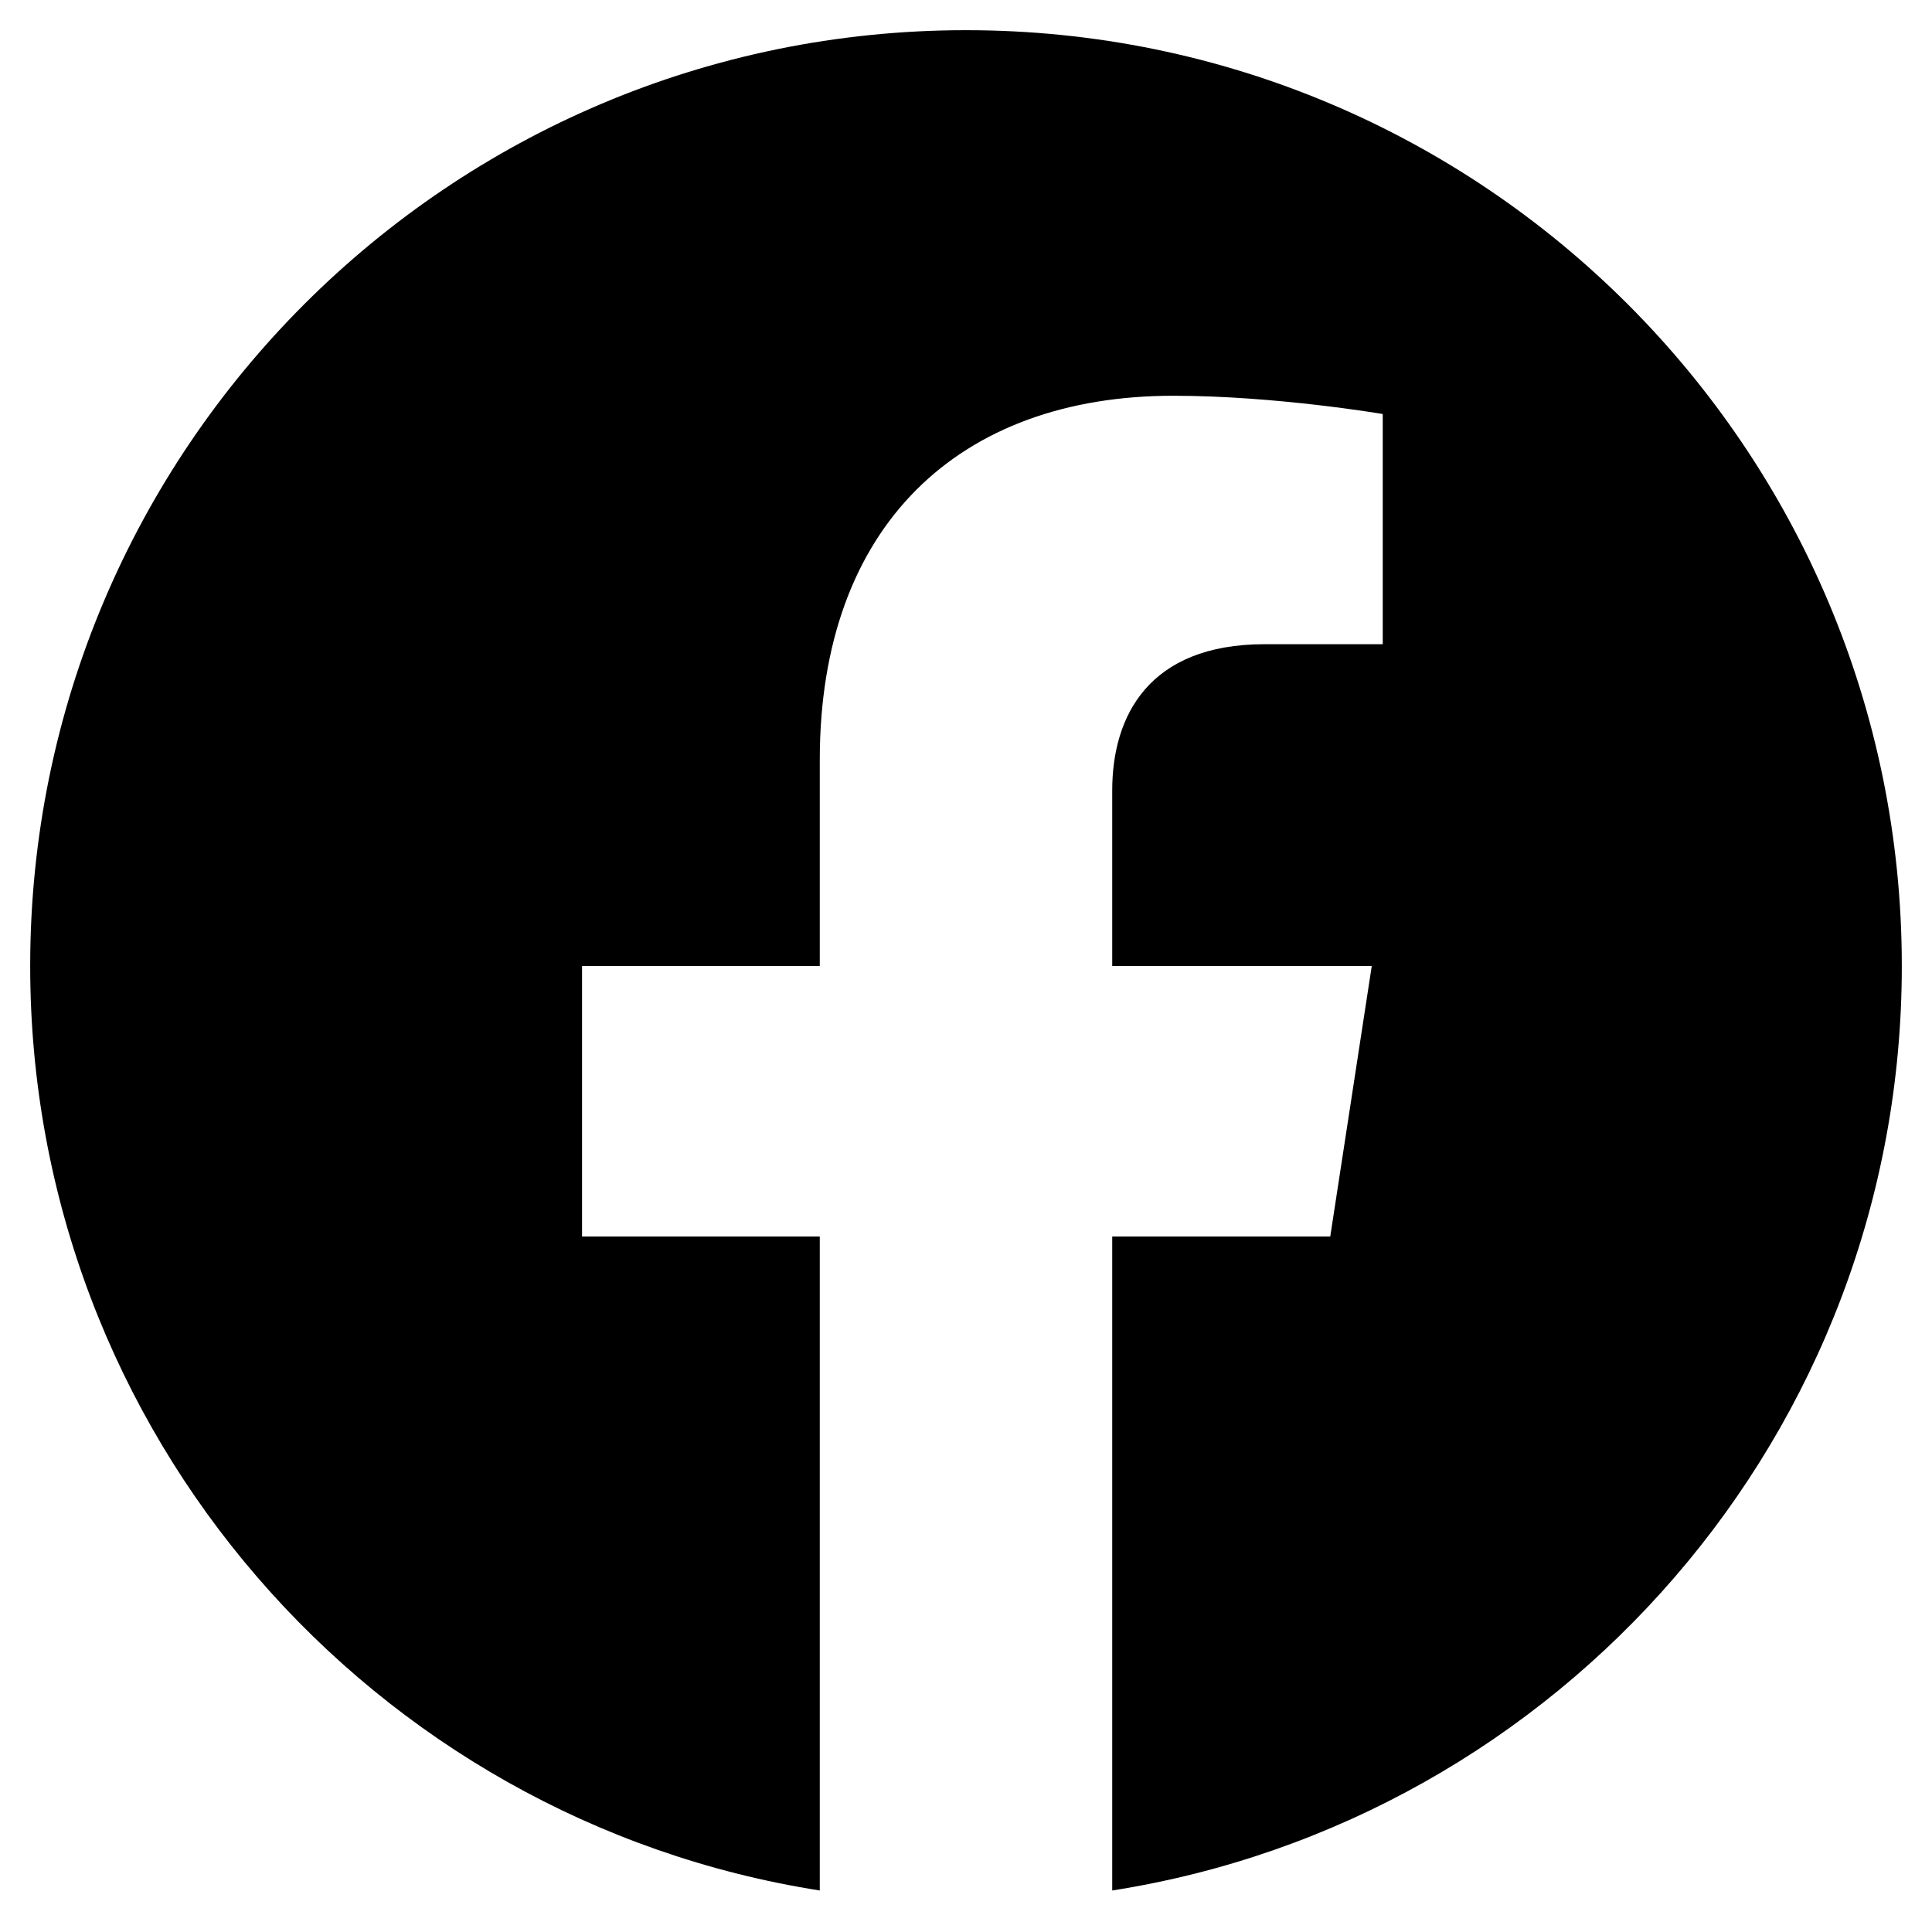
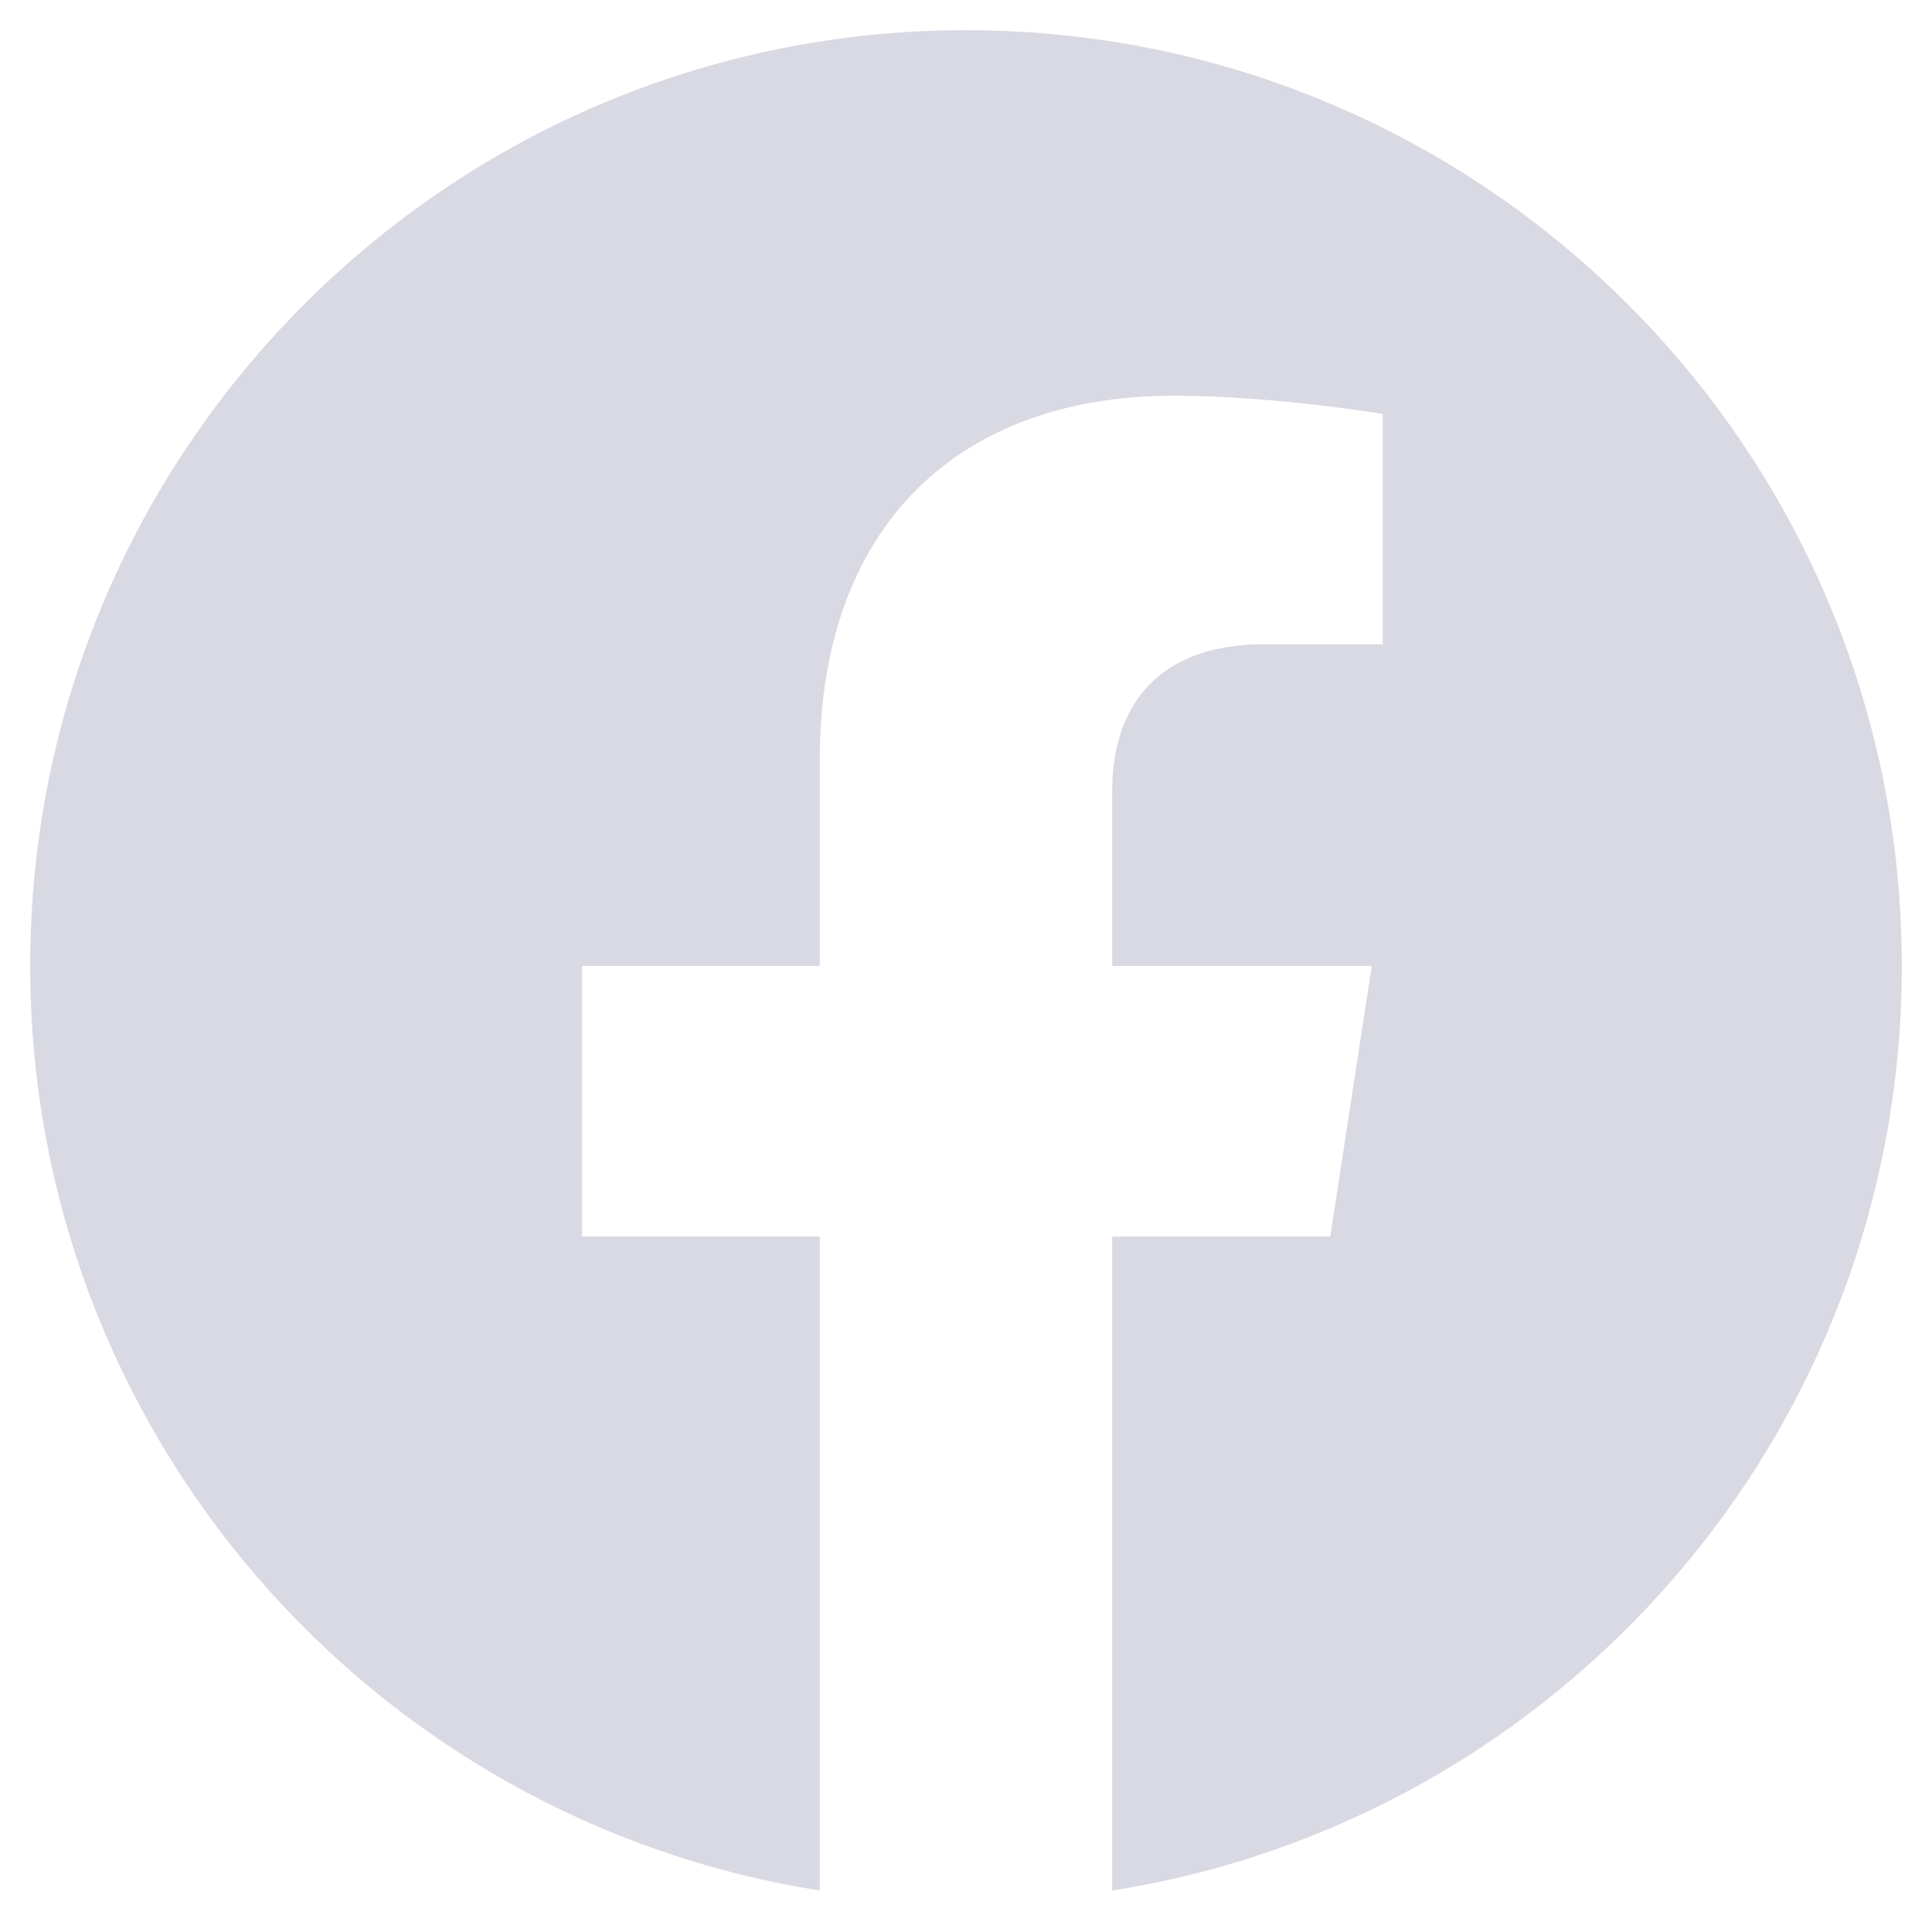
<svg xmlns="http://www.w3.org/2000/svg" viewBox="0 0 512 512">
-   <path d="M504 256C504 119 393 8 256 8S8 119 8 256c0 123.78 90.69 226.38 209.25 245V327.69h-63V256h63v-54.64c0-62.15 37-96.48 93.67-96.48 27.14 0 55.52 4.84 55.52 4.84v61h-31.28c-30.8 0-40.41 19.12-40.41 38.73V256h68.78l-11 71.69h-57.78V501C413.31 482.38 504 379.78 504 256z" />
+   <path fill="#D9D9E3" d="M504 256C504 119 393 8 256 8S8 119 8 256c0 123.78 90.69 226.38 209.25 245V327.69h-63V256h63v-54.64c0-62.15 37-96.48 93.67-96.48 27.14 0 55.52 4.84 55.52 4.84v61h-31.28c-30.8 0-40.41 19.12-40.41 38.73V256h68.78l-11 71.69h-57.78V501C413.31 482.38 504 379.78 504 256z" />
</svg>
